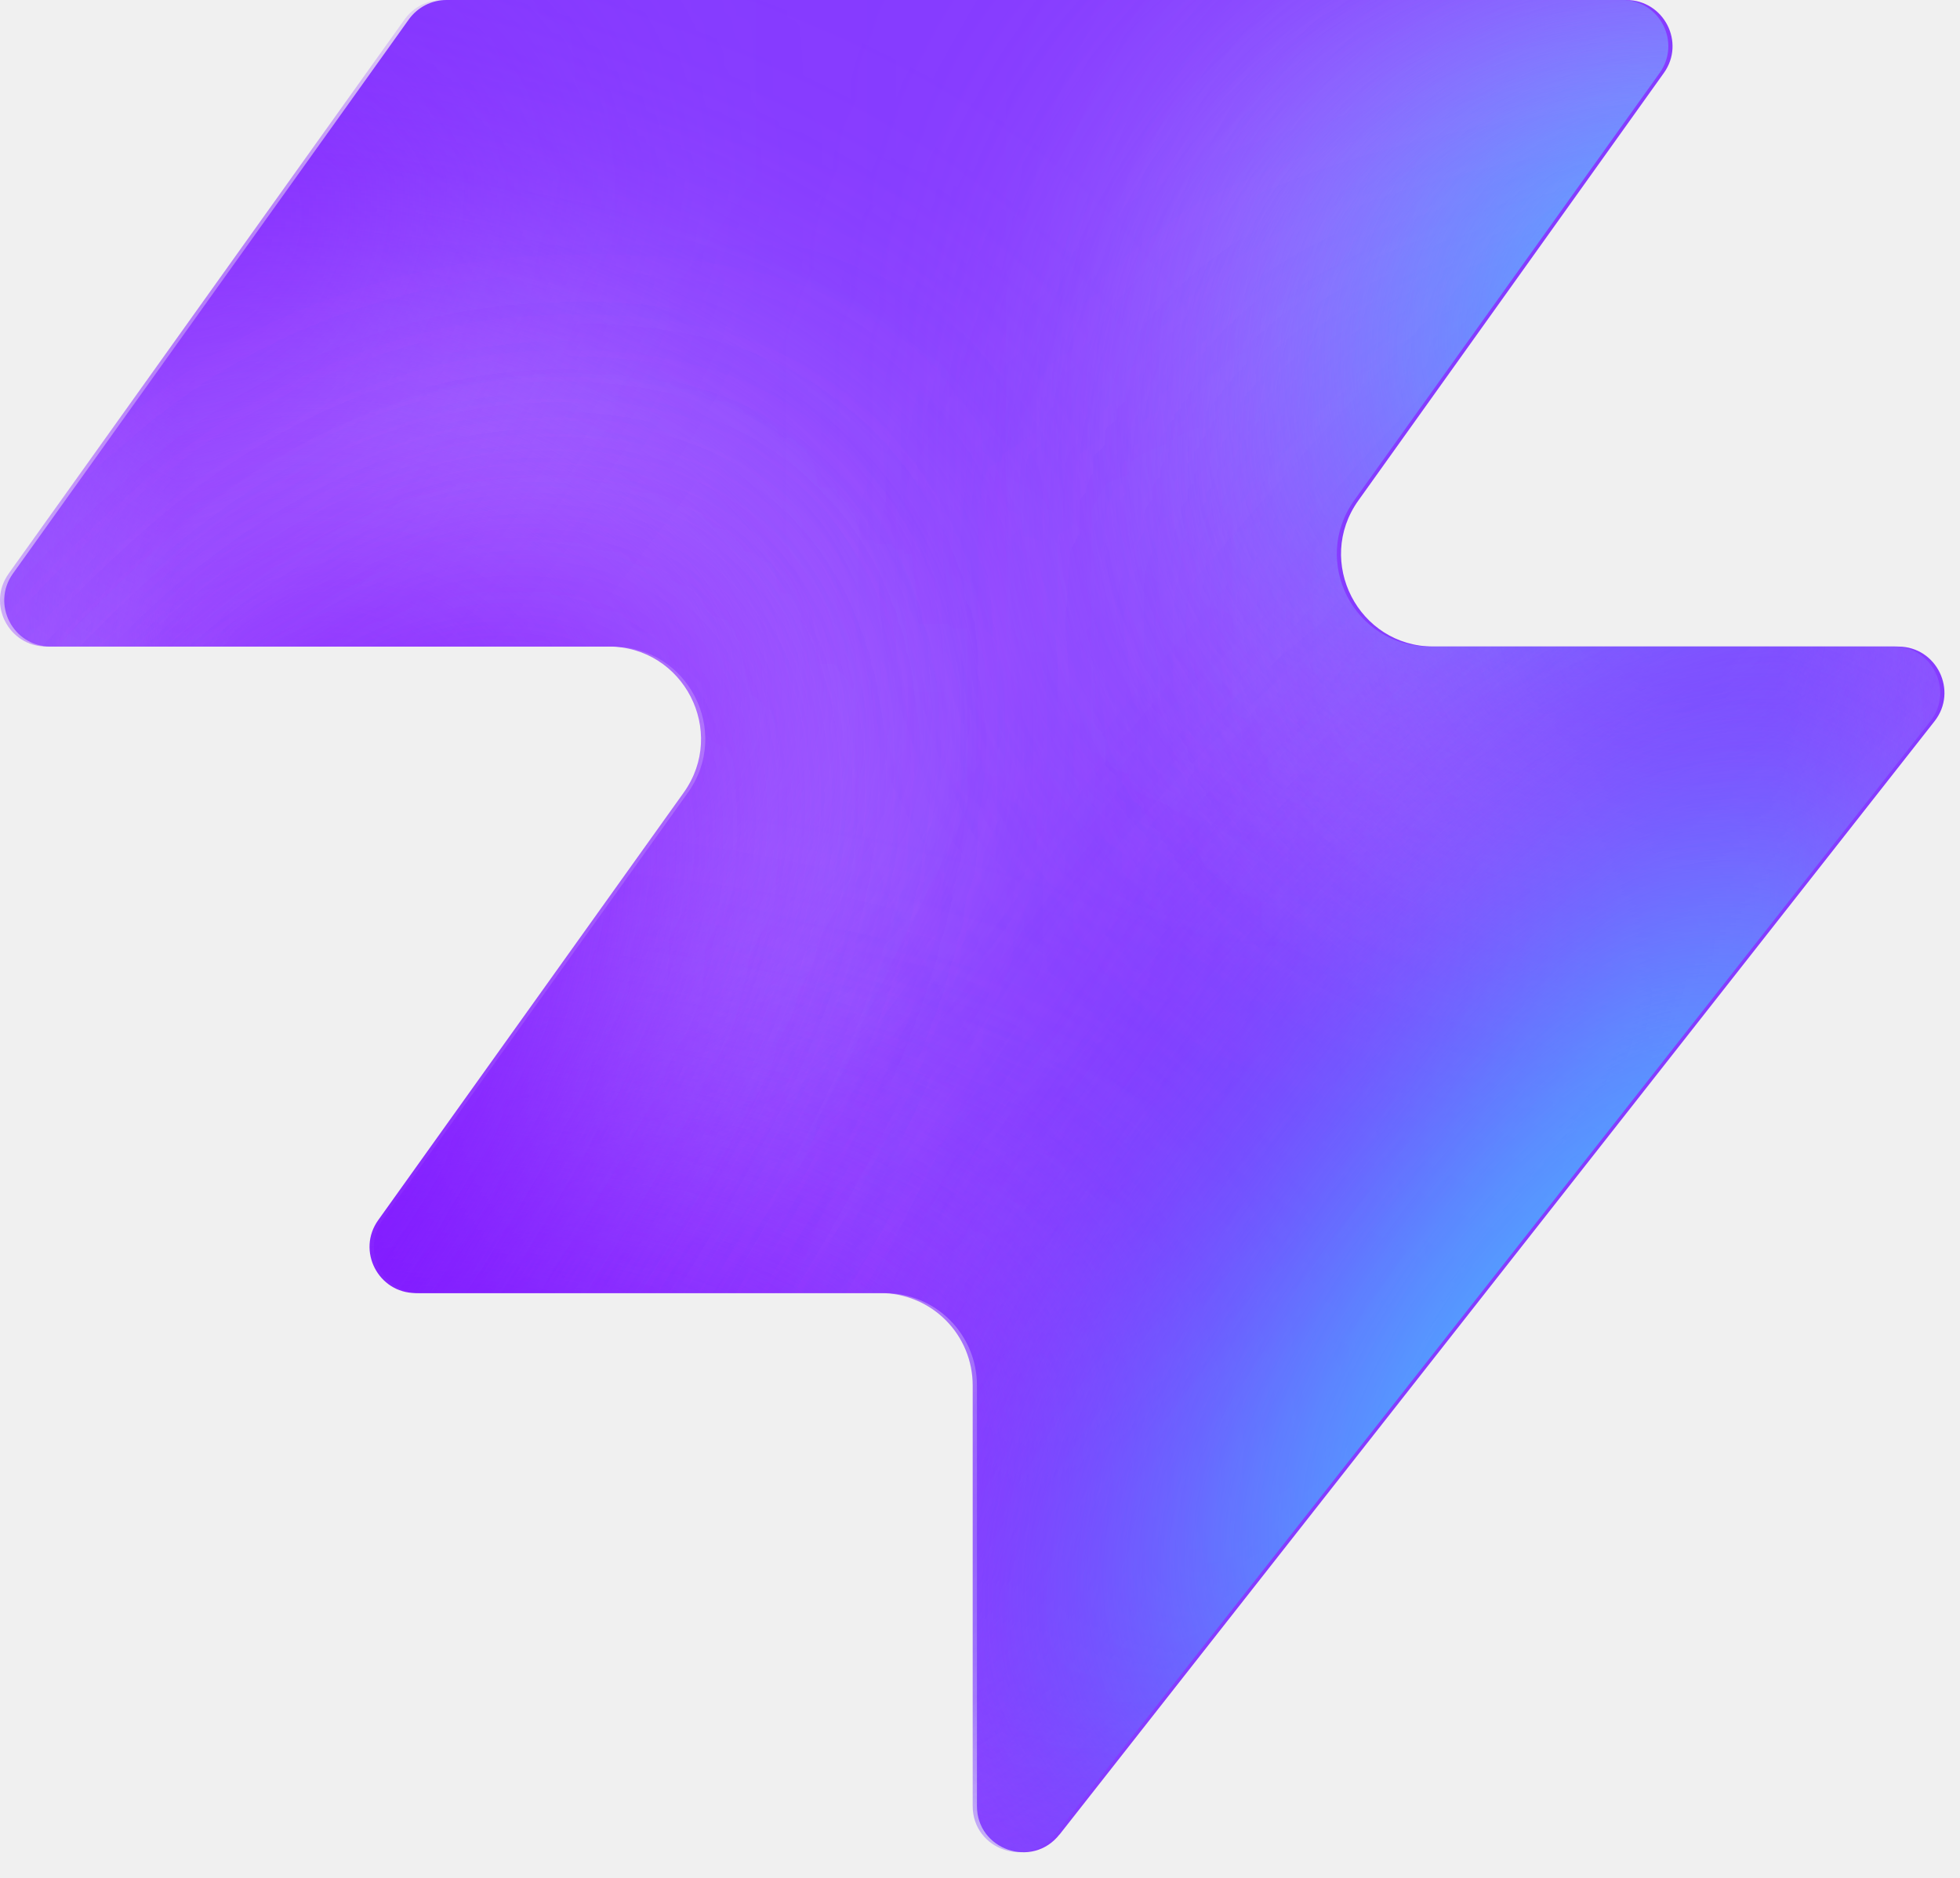
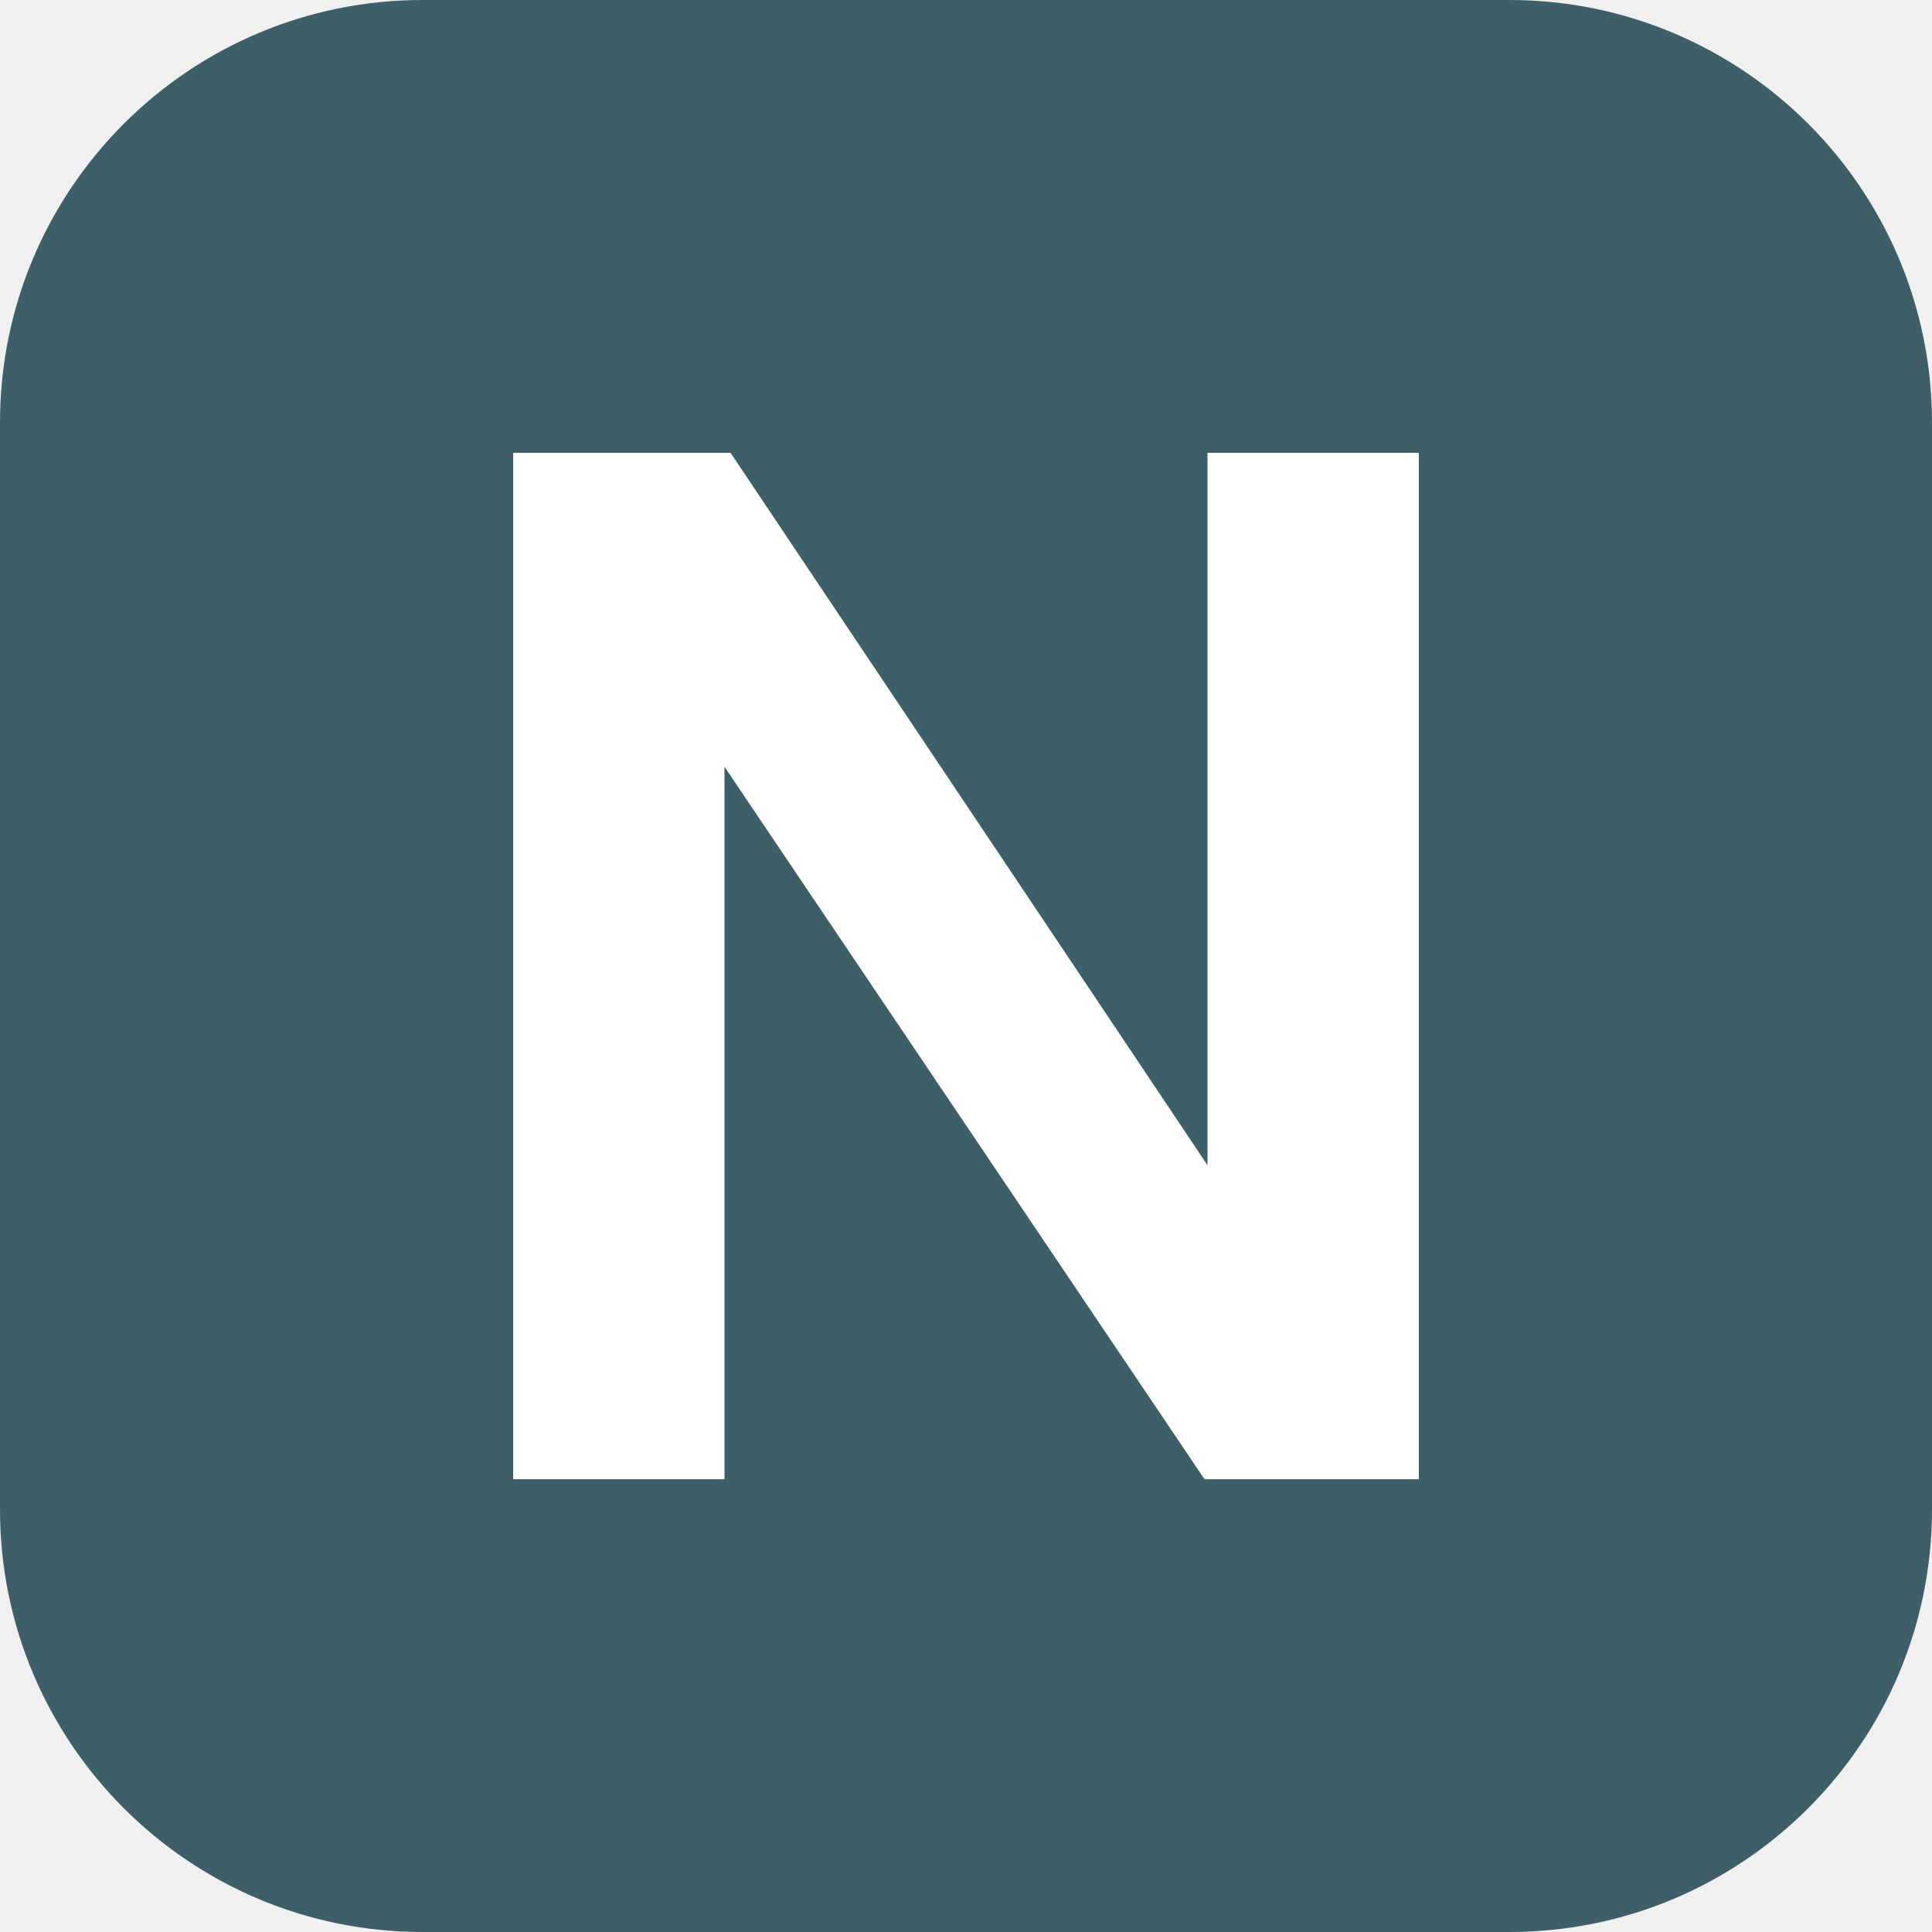
- <svg xmlns="http://www.w3.org/2000/svg" width="48" height="46" fill="none" viewBox="0 0 48 46">
-   <path fill="#863bff" d="M25.946 44.938c-.664.845-2.021.375-2.021-.698V33.937a2.26 2.26 0 0 0-2.262-2.262H10.287c-.92 0-1.456-1.04-.92-1.788l7.48-10.471c1.07-1.497 0-3.578-1.842-3.578H1.237c-.92 0-1.456-1.04-.92-1.788L10.013.474c.214-.297.556-.474.92-.474h28.894c.92 0 1.456 1.04.92 1.788l-7.48 10.471c-1.07 1.498 0 3.579 1.842 3.579h11.377c.943 0 1.473 1.088.89 1.83L25.947 44.94z" style="fill:#863bff;fill:color(display-p3 .525 .23 1);fill-opacity:1" />
-   <mask id="a" width="48" height="46" x="0" y="0" maskUnits="userSpaceOnUse" style="mask-type:alpha">
-     <path fill="#000" d="M25.842 44.938c-.664.844-2.021.375-2.021-.698V33.937a2.26 2.26 0 0 0-2.262-2.262H10.183c-.92 0-1.456-1.04-.92-1.788l7.48-10.471c1.07-1.498 0-3.579-1.842-3.579H1.133c-.92 0-1.456-1.04-.92-1.787L9.91.473c.214-.297.556-.474.92-.474h28.894c.92 0 1.456 1.04.92 1.788l-7.48 10.471c-1.07 1.498 0 3.578 1.842 3.578h11.377c.943 0 1.473 1.088.89 1.832L25.843 44.94z" style="fill:#000;fill-opacity:1" />
-   </mask>
-   <g mask="url(#a)">
-     <g filter="url(#b)">
-       <ellipse cx="5.508" cy="14.704" fill="#ede6ff" rx="5.508" ry="14.704" style="fill:#ede6ff;fill:color(display-p3 .927 .903 1);fill-opacity:1" transform="matrix(.00324 1 1 -.00324 -4.47 31.516)" />
-     </g>
-     <g filter="url(#c)">
-       <ellipse cx="10.399" cy="29.851" fill="#ede6ff" rx="10.399" ry="29.851" style="fill:#ede6ff;fill:color(display-p3 .927 .903 1);fill-opacity:1" transform="matrix(.00324 1 1 -.00324 -39.328 7.883)" />
-     </g>
-     <g filter="url(#d)">
-       <ellipse cx="5.508" cy="30.487" fill="#7e14ff" rx="5.508" ry="30.487" style="fill:#7e14ff;fill:color(display-p3 .492 .077 1);fill-opacity:1" transform="rotate(89.814 -25.913 -14.639)scale(1 -1)" />
-     </g>
-     <g filter="url(#e)">
-       <ellipse cx="5.508" cy="30.599" fill="#7e14ff" rx="5.508" ry="30.599" style="fill:#7e14ff;fill:color(display-p3 .492 .077 1);fill-opacity:1" transform="rotate(89.814 -32.644 -3.334)scale(1 -1)" />
-     </g>
-     <g filter="url(#f)">
-       <ellipse cx="5.508" cy="30.599" fill="#7e14ff" rx="5.508" ry="30.599" style="fill:#7e14ff;fill:color(display-p3 .492 .077 1);fill-opacity:1" transform="matrix(.00324 1 1 -.00324 -34.34 30.47)" />
-     </g>
-     <g filter="url(#g)">
-       <ellipse cx="14.072" cy="22.078" fill="#ede6ff" rx="14.072" ry="22.078" style="fill:#ede6ff;fill:color(display-p3 .927 .903 1);fill-opacity:1" transform="rotate(93.35 24.506 48.493)scale(-1 1)" />
-     </g>
-     <g filter="url(#h)">
-       <ellipse cx="3.47" cy="21.501" fill="#7e14ff" rx="3.47" ry="21.501" style="fill:#7e14ff;fill:color(display-p3 .492 .077 1);fill-opacity:1" transform="rotate(89.009 28.708 47.59)scale(-1 1)" />
-     </g>
-     <g filter="url(#i)">
-       <ellipse cx="3.47" cy="21.501" fill="#7e14ff" rx="3.47" ry="21.501" style="fill:#7e14ff;fill:color(display-p3 .492 .077 1);fill-opacity:1" transform="rotate(89.009 28.708 47.59)scale(-1 1)" />
-     </g>
-     <g filter="url(#j)">
-       <ellipse cx=".387" cy="8.972" fill="#7e14ff" rx="4.407" ry="29.108" style="fill:#7e14ff;fill:color(display-p3 .492 .077 1);fill-opacity:1" transform="rotate(39.51 .387 8.972)" />
-     </g>
-     <g filter="url(#k)">
-       <ellipse cx="47.523" cy="-6.092" fill="#7e14ff" rx="4.407" ry="29.108" style="fill:#7e14ff;fill:color(display-p3 .492 .077 1);fill-opacity:1" transform="rotate(37.892 47.523 -6.092)" />
-     </g>
-     <g filter="url(#l)">
-       <ellipse cx="41.412" cy="6.333" fill="#47bfff" rx="5.971" ry="9.665" style="fill:#47bfff;fill:color(display-p3 .28 .748 1);fill-opacity:1" transform="rotate(37.892 41.412 6.333)" />
-     </g>
-     <g filter="url(#m)">
-       <ellipse cx="-1.879" cy="38.332" fill="#7e14ff" rx="4.407" ry="29.108" style="fill:#7e14ff;fill:color(display-p3 .492 .077 1);fill-opacity:1" transform="rotate(37.892 -1.88 38.332)" />
-     </g>
-     <g filter="url(#n)">
-       <ellipse cx="-1.879" cy="38.332" fill="#7e14ff" rx="4.407" ry="29.108" style="fill:#7e14ff;fill:color(display-p3 .492 .077 1);fill-opacity:1" transform="rotate(37.892 -1.88 38.332)" />
-     </g>
-     <g filter="url(#o)">
-       <ellipse cx="35.651" cy="29.907" fill="#7e14ff" rx="4.407" ry="29.108" style="fill:#7e14ff;fill:color(display-p3 .492 .077 1);fill-opacity:1" transform="rotate(37.892 35.651 29.907)" />
-     </g>
-     <g filter="url(#p)">
-       <ellipse cx="38.418" cy="32.4" fill="#47bfff" rx="5.971" ry="15.297" style="fill:#47bfff;fill:color(display-p3 .28 .748 1);fill-opacity:1" transform="rotate(37.892 38.418 32.4)" />
-     </g>
-   </g>
-   <defs>
-     <filter id="b" width="60.045" height="41.654" x="-19.77" y="16.149" color-interpolation-filters="sRGB" filterUnits="userSpaceOnUse">
-       <feFlood flood-opacity="0" result="BackgroundImageFix" />
-       <feBlend in="SourceGraphic" in2="BackgroundImageFix" result="shape" />
-       <feGaussianBlur result="effect1_foregroundBlur_2002_17158" stdDeviation="7.659" />
-     </filter>
-     <filter id="c" width="90.34" height="51.437" x="-54.613" y="-7.533" color-interpolation-filters="sRGB" filterUnits="userSpaceOnUse">
-       <feFlood flood-opacity="0" result="BackgroundImageFix" />
-       <feBlend in="SourceGraphic" in2="BackgroundImageFix" result="shape" />
-       <feGaussianBlur result="effect1_foregroundBlur_2002_17158" stdDeviation="7.659" />
-     </filter>
-     <filter id="d" width="79.355" height="29.4" x="-49.64" y="2.03" color-interpolation-filters="sRGB" filterUnits="userSpaceOnUse">
-       <feFlood flood-opacity="0" result="BackgroundImageFix" />
-       <feBlend in="SourceGraphic" in2="BackgroundImageFix" result="shape" />
-       <feGaussianBlur result="effect1_foregroundBlur_2002_17158" stdDeviation="4.596" />
-     </filter>
-     <filter id="e" width="79.579" height="29.4" x="-45.045" y="20.029" color-interpolation-filters="sRGB" filterUnits="userSpaceOnUse">
-       <feFlood flood-opacity="0" result="BackgroundImageFix" />
-       <feBlend in="SourceGraphic" in2="BackgroundImageFix" result="shape" />
-       <feGaussianBlur result="effect1_foregroundBlur_2002_17158" stdDeviation="4.596" />
-     </filter>
-     <filter id="f" width="79.579" height="29.4" x="-43.513" y="21.178" color-interpolation-filters="sRGB" filterUnits="userSpaceOnUse">
-       <feFlood flood-opacity="0" result="BackgroundImageFix" />
-       <feBlend in="SourceGraphic" in2="BackgroundImageFix" result="shape" />
-       <feGaussianBlur result="effect1_foregroundBlur_2002_17158" stdDeviation="4.596" />
-     </filter>
-     <filter id="g" width="74.749" height="58.852" x="15.756" y="-17.901" color-interpolation-filters="sRGB" filterUnits="userSpaceOnUse">
-       <feFlood flood-opacity="0" result="BackgroundImageFix" />
-       <feBlend in="SourceGraphic" in2="BackgroundImageFix" result="shape" />
-       <feGaussianBlur result="effect1_foregroundBlur_2002_17158" stdDeviation="7.659" />
-     </filter>
-     <filter id="h" width="61.377" height="25.362" x="23.548" y="2.284" color-interpolation-filters="sRGB" filterUnits="userSpaceOnUse">
-       <feFlood flood-opacity="0" result="BackgroundImageFix" />
-       <feBlend in="SourceGraphic" in2="BackgroundImageFix" result="shape" />
-       <feGaussianBlur result="effect1_foregroundBlur_2002_17158" stdDeviation="4.596" />
-     </filter>
-     <filter id="i" width="61.377" height="25.362" x="23.548" y="2.284" color-interpolation-filters="sRGB" filterUnits="userSpaceOnUse">
-       <feFlood flood-opacity="0" result="BackgroundImageFix" />
-       <feBlend in="SourceGraphic" in2="BackgroundImageFix" result="shape" />
-       <feGaussianBlur result="effect1_foregroundBlur_2002_17158" stdDeviation="4.596" />
-     </filter>
-     <filter id="j" width="56.045" height="63.649" x="-27.636" y="-22.853" color-interpolation-filters="sRGB" filterUnits="userSpaceOnUse">
-       <feFlood flood-opacity="0" result="BackgroundImageFix" />
-       <feBlend in="SourceGraphic" in2="BackgroundImageFix" result="shape" />
-       <feGaussianBlur result="effect1_foregroundBlur_2002_17158" stdDeviation="4.596" />
-     </filter>
-     <filter id="k" width="54.814" height="64.646" x="20.116" y="-38.415" color-interpolation-filters="sRGB" filterUnits="userSpaceOnUse">
-       <feFlood flood-opacity="0" result="BackgroundImageFix" />
-       <feBlend in="SourceGraphic" in2="BackgroundImageFix" result="shape" />
-       <feGaussianBlur result="effect1_foregroundBlur_2002_17158" stdDeviation="4.596" />
-     </filter>
-     <filter id="l" width="33.541" height="35.313" x="24.641" y="-11.323" color-interpolation-filters="sRGB" filterUnits="userSpaceOnUse">
-       <feFlood flood-opacity="0" result="BackgroundImageFix" />
-       <feBlend in="SourceGraphic" in2="BackgroundImageFix" result="shape" />
-       <feGaussianBlur result="effect1_foregroundBlur_2002_17158" stdDeviation="4.596" />
-     </filter>
-     <filter id="m" width="54.814" height="64.646" x="-29.286" y="6.009" color-interpolation-filters="sRGB" filterUnits="userSpaceOnUse">
-       <feFlood flood-opacity="0" result="BackgroundImageFix" />
-       <feBlend in="SourceGraphic" in2="BackgroundImageFix" result="shape" />
-       <feGaussianBlur result="effect1_foregroundBlur_2002_17158" stdDeviation="4.596" />
-     </filter>
-     <filter id="n" width="54.814" height="64.646" x="-29.286" y="6.009" color-interpolation-filters="sRGB" filterUnits="userSpaceOnUse">
-       <feFlood flood-opacity="0" result="BackgroundImageFix" />
-       <feBlend in="SourceGraphic" in2="BackgroundImageFix" result="shape" />
-       <feGaussianBlur result="effect1_foregroundBlur_2002_17158" stdDeviation="4.596" />
-     </filter>
-     <filter id="o" width="54.814" height="64.646" x="8.244" y="-2.416" color-interpolation-filters="sRGB" filterUnits="userSpaceOnUse">
-       <feFlood flood-opacity="0" result="BackgroundImageFix" />
-       <feBlend in="SourceGraphic" in2="BackgroundImageFix" result="shape" />
-       <feGaussianBlur result="effect1_foregroundBlur_2002_17158" stdDeviation="4.596" />
-     </filter>
-     <filter id="p" width="39.409" height="43.623" x="18.713" y="10.588" color-interpolation-filters="sRGB" filterUnits="userSpaceOnUse">
-       <feFlood flood-opacity="0" result="BackgroundImageFix" />
-       <feBlend in="SourceGraphic" in2="BackgroundImageFix" result="shape" />
-       <feGaussianBlur result="effect1_foregroundBlur_2002_17158" stdDeviation="4.596" />
-     </filter>
-   </defs>
+ <svg xmlns="http://www.w3.org/2000/svg" viewBox="0 0 64 64">
+   <rect width="64" height="64" rx="14" fill="#3F5F68" />
+   <path fill="#FFFFFF" d="M17 15h7.2L40 38.6V15h7v34h-7.1L24 25.4V49h-7Z" />
</svg>
